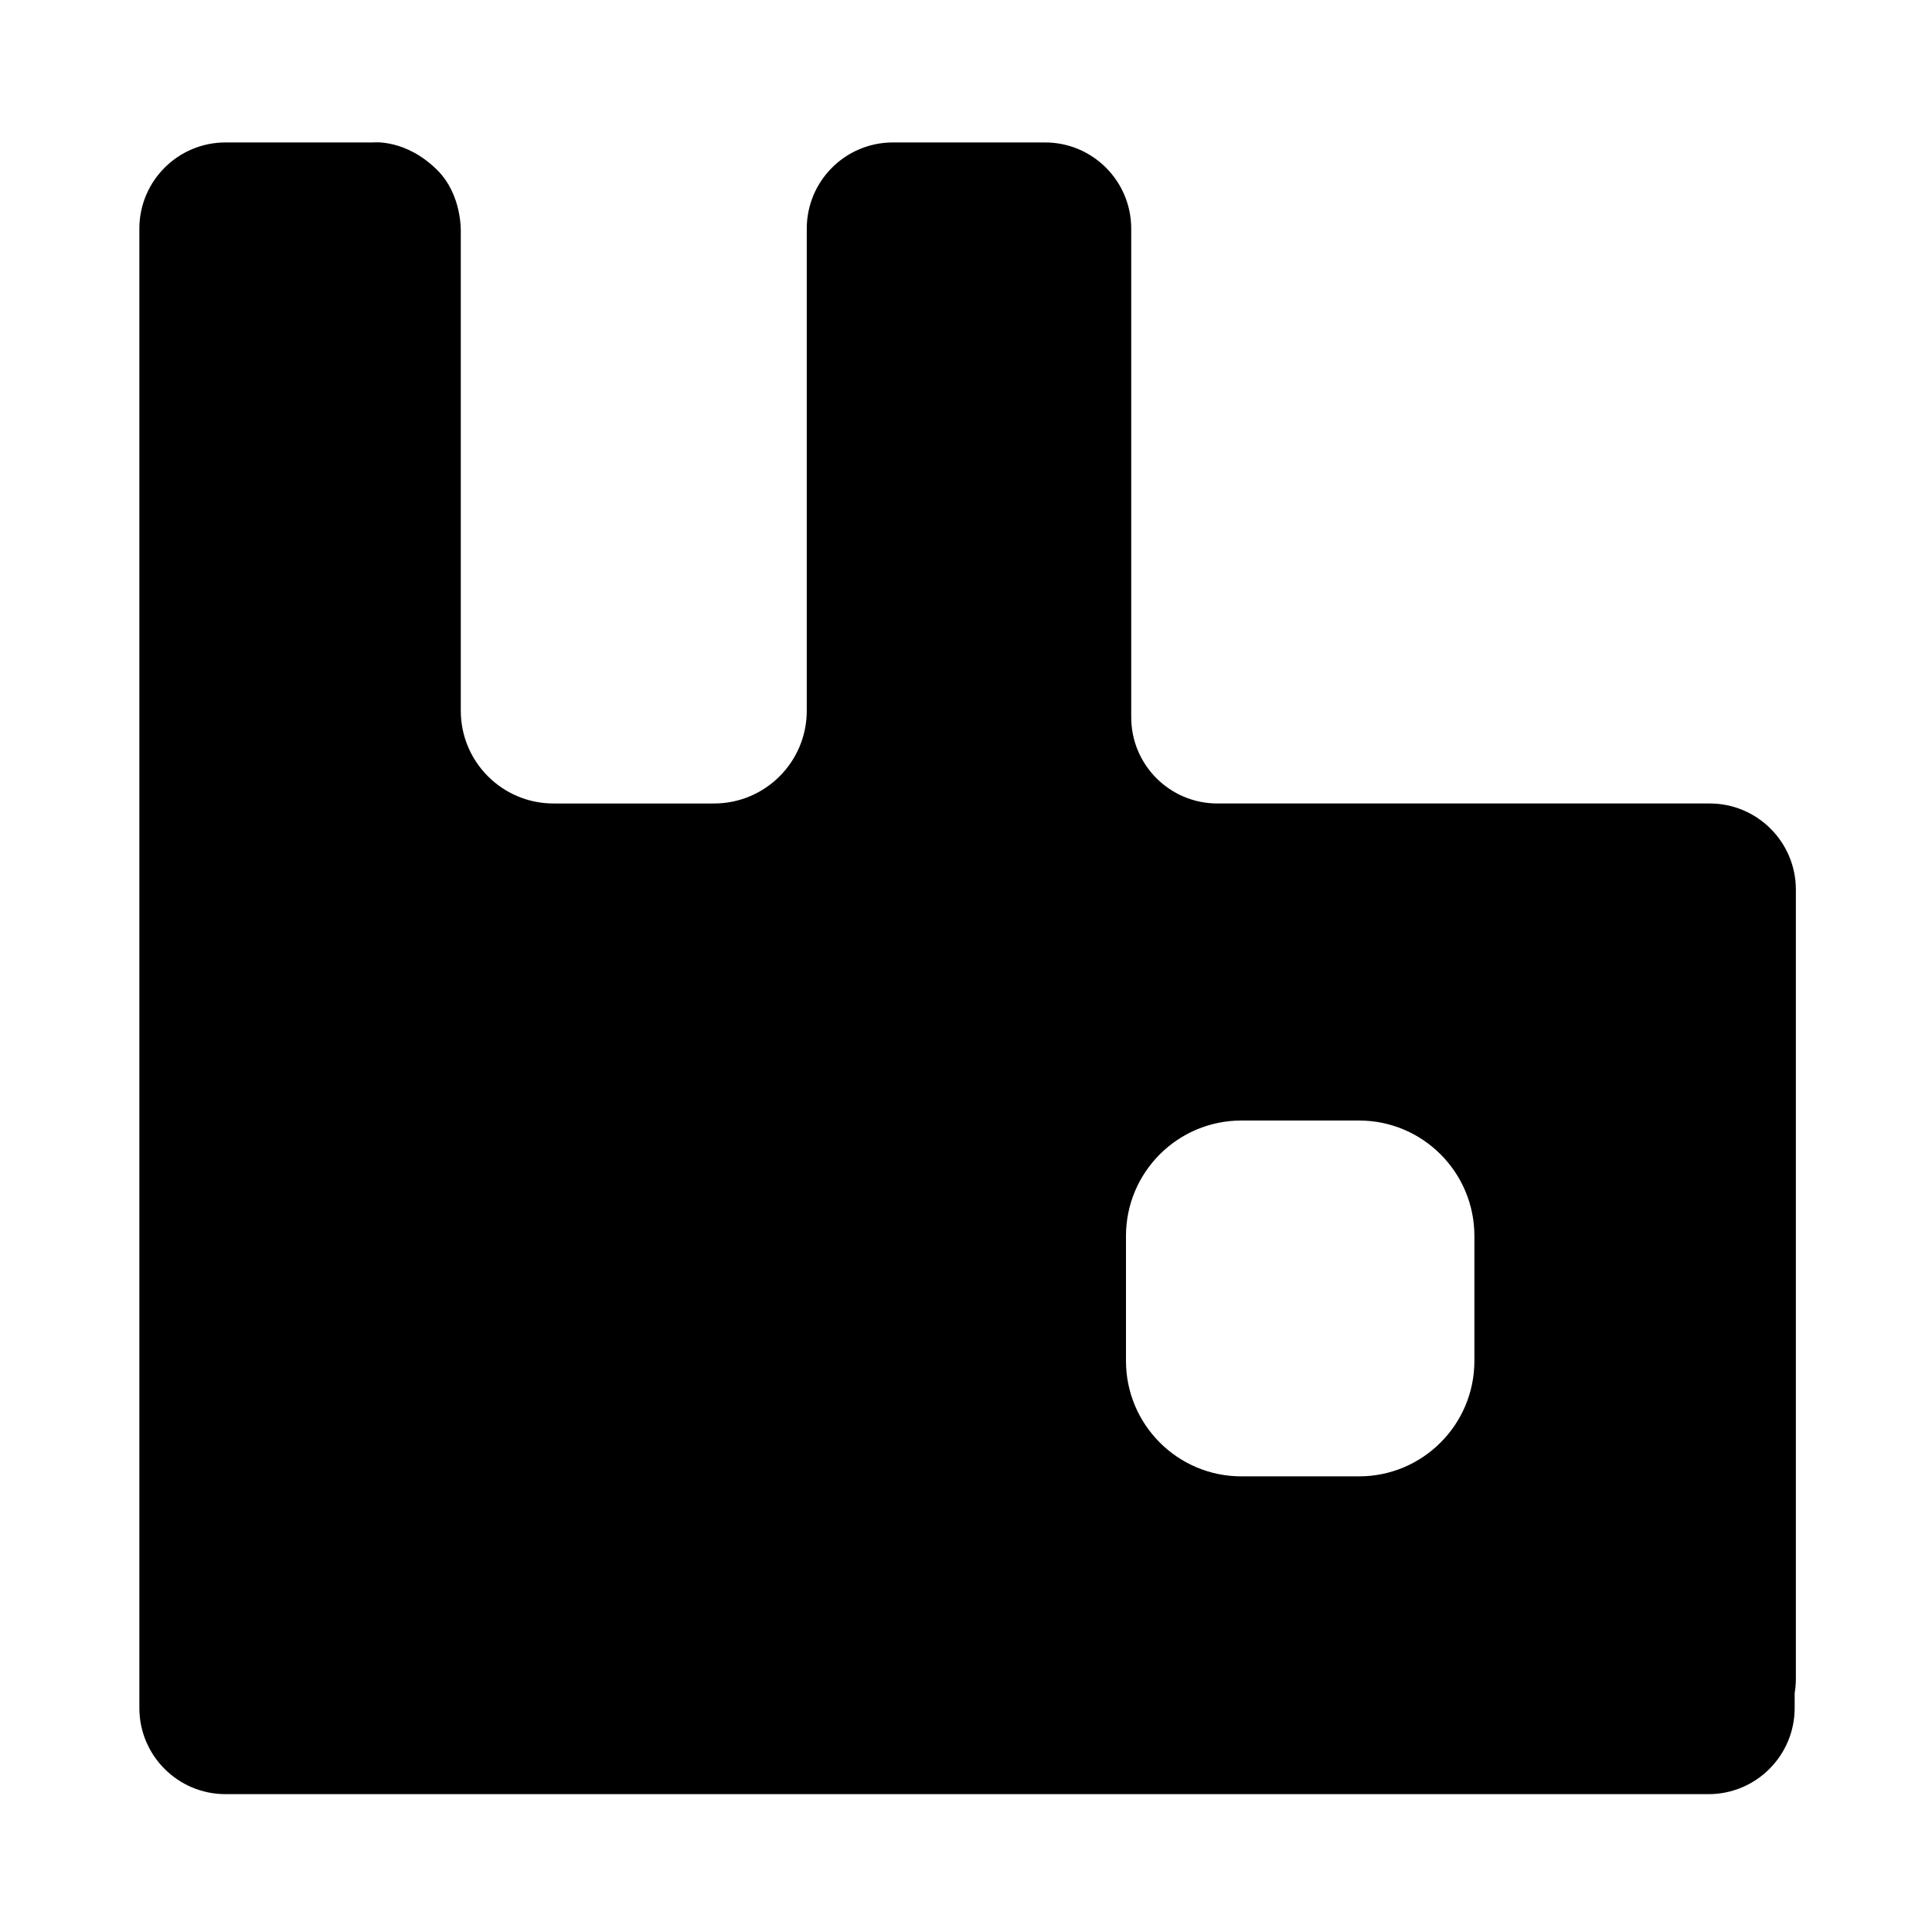
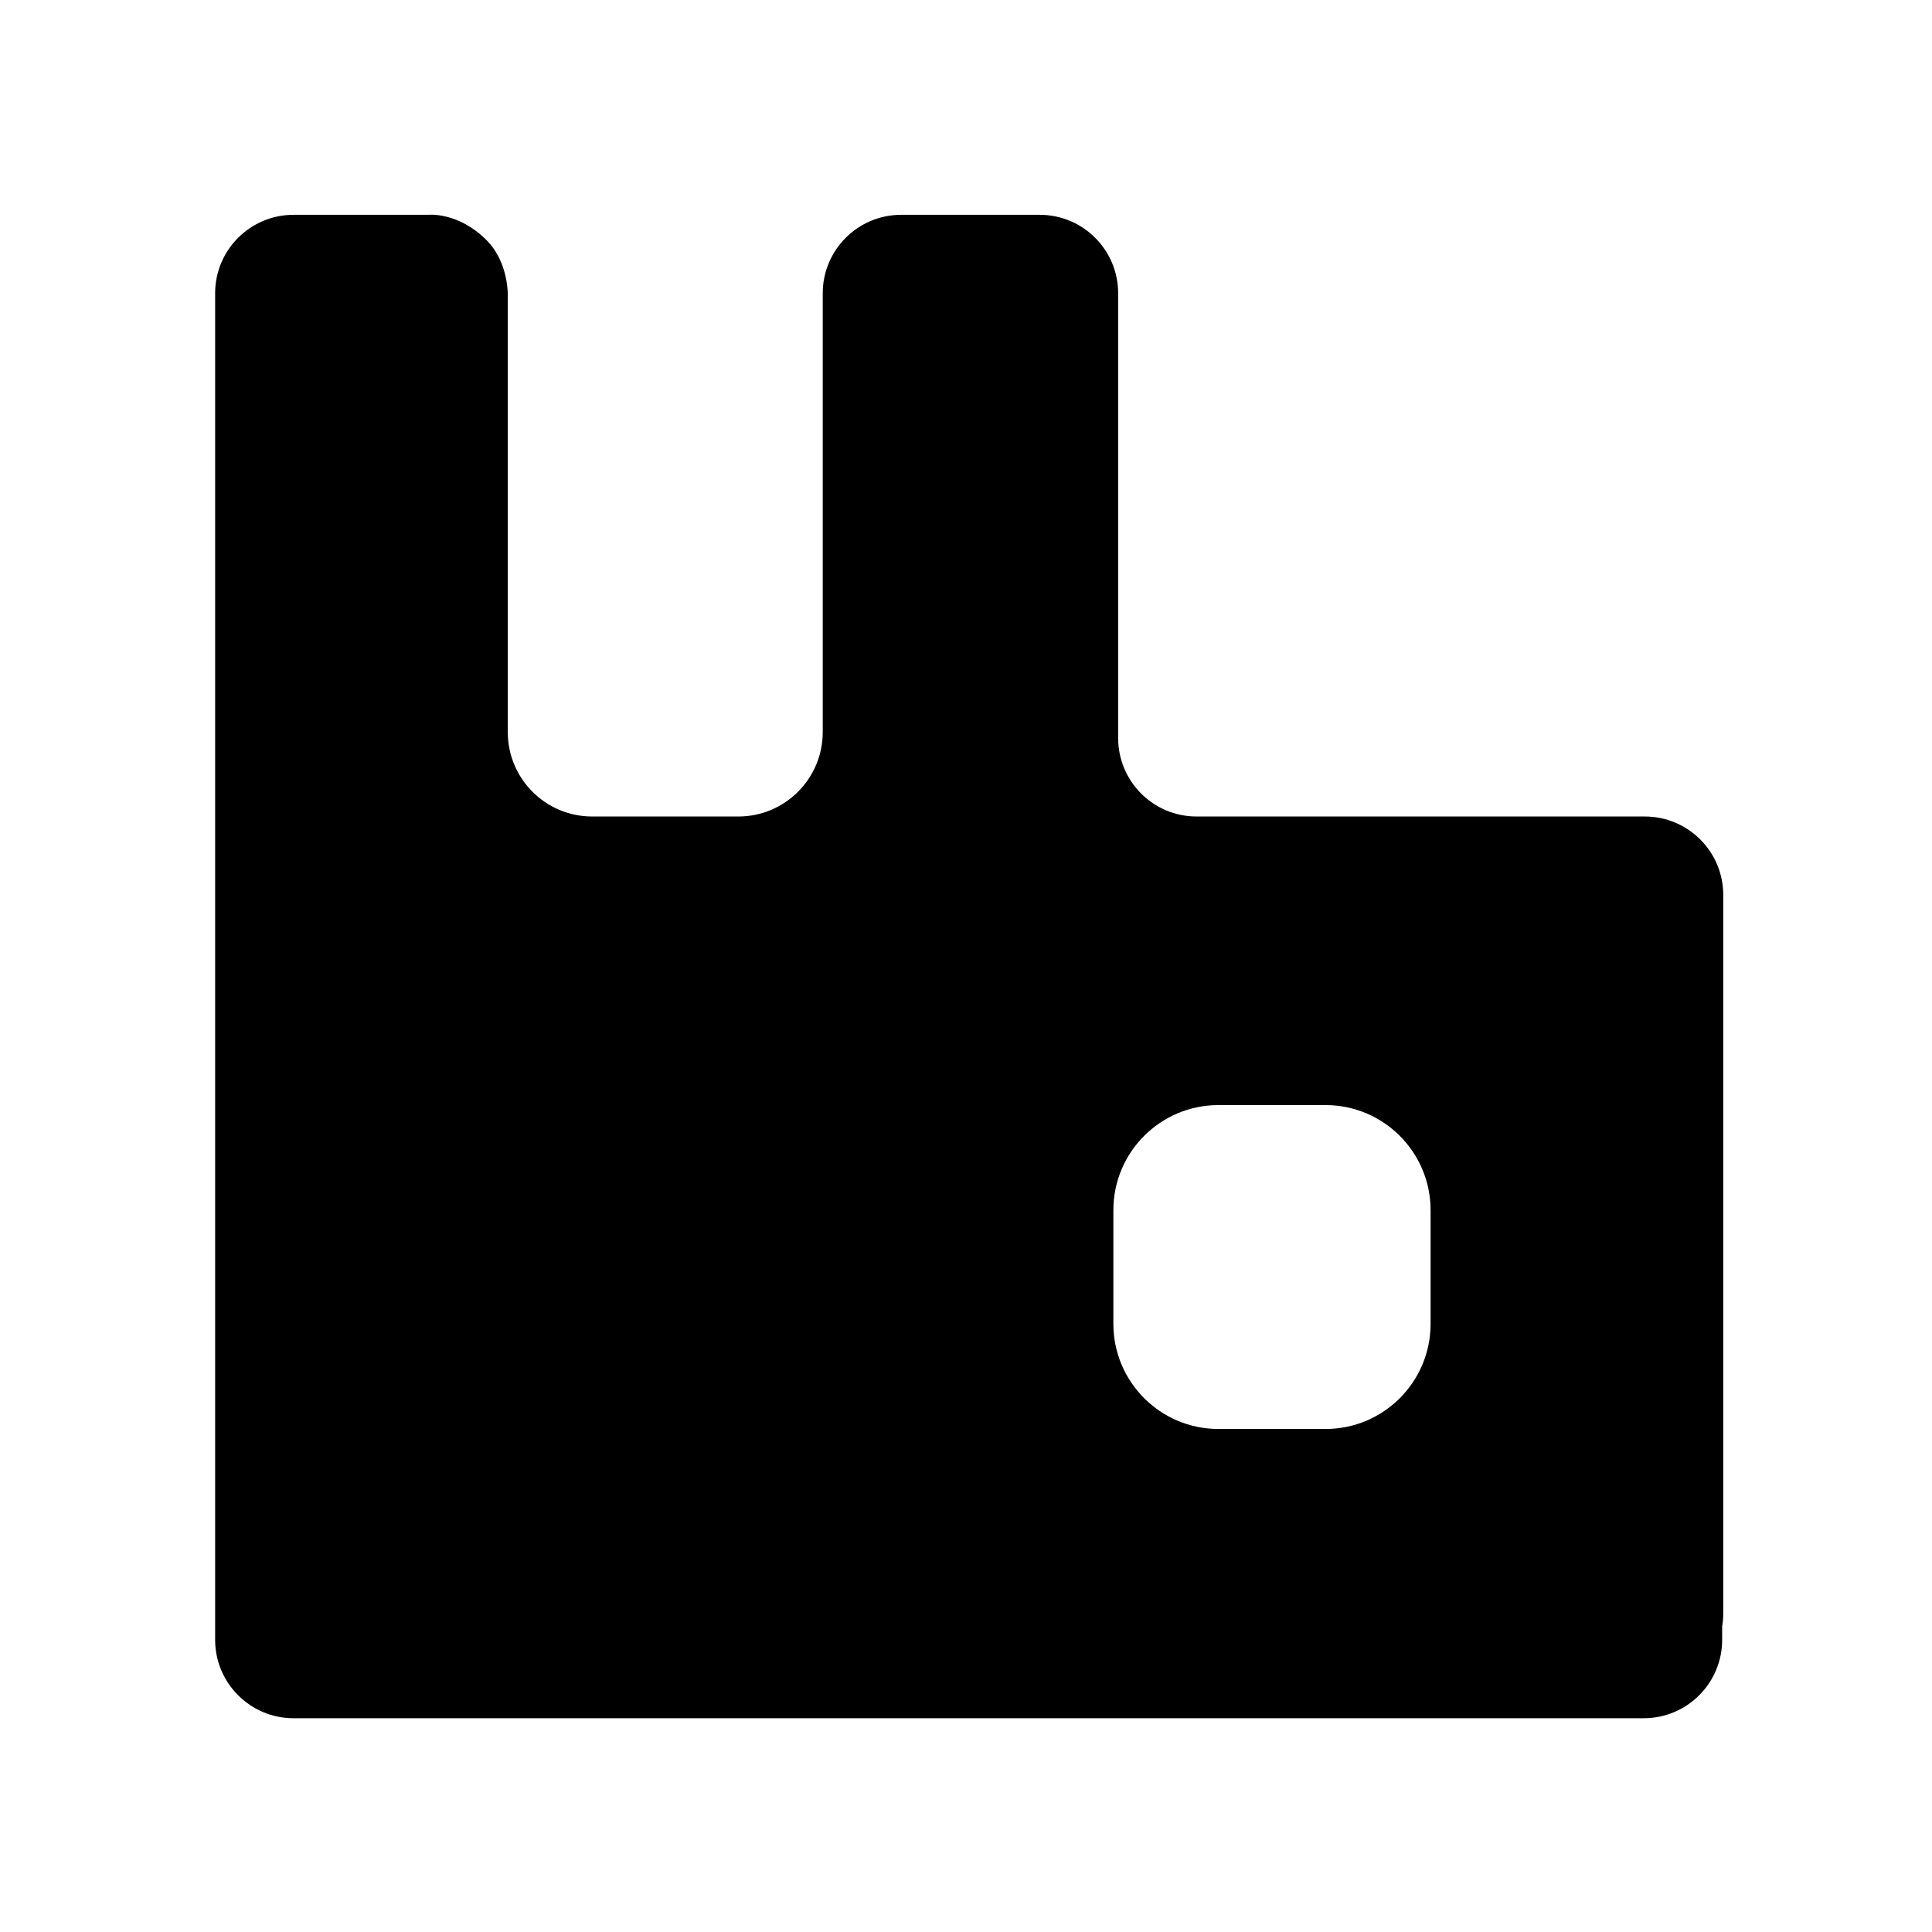
<svg xmlns="http://www.w3.org/2000/svg" width="560px" height="560px" viewBox="0 0 560 560" version="1.1">
  <defs />
  <g id="Page-1" stroke="none" stroke-width="1" fill="none" fill-rule="evenodd">
    <g id="p-rabbitmq" fill="#000000">
-       <g id="Group" transform="translate(40, 41)">
-         <g transform="translate(0.274679, 0.289265)" id="Shape">
-           <path d="M387.088,316.978 C387.088,298.489 372.111,283.5 353.634,283.5 L319.549,283.5 C301.073,283.5 286.095,298.489 286.095,316.978 L286.095,353.163 C286.095,371.652 301.073,386.641 319.549,386.641 L353.634,386.641 C372.111,386.641 387.088,371.652 387.088,353.163 L387.088,316.978 L387.088,316.978 Z M228.526,0 L262.647,0 C276.437,0.001 287.616,11.187 287.616,24.987 L287.616,166.616 C287.616,180.416 298.795,191.603 312.585,191.603 L455.297,191.603 L455.304,191.603 C469.091,191.607 480.266,202.793 480.266,216.59 L480.266,445.31 C480.266,446.733 480.147,448.129 479.918,449.487 L479.918,453.768 C479.918,467.567 468.739,478.754 454.949,478.754 L25.088,478.754 C11.298,478.754 0.119,467.567 0.119,453.768 L0.119,24.988 C0.119,11.188 11.298,0.001 25.088,0.001 L67.892,0.001 C67.892,0.001 77.453,-1.085 86.611,8.154 C93.637,15.242 93.286,25.736 93.286,25.736 L93.286,164.709 C93.286,179.563 105.319,191.604 120.162,191.604 L166.693,191.604 C181.536,191.604 193.569,179.563 193.569,164.709 L193.569,24.988 C193.569,11.188 204.747,0.002 218.538,0.001 L228.526,0.001 L228.526,0 Z" />
+       <g id="Group" transform="translate(62, 62)">
+         <g transform="translate(0.250073, 0.263298)" id="Shape">
+           <path d="M352.412,288.523 C352.412,271.693 338.776,258.05 321.955,258.05 L290.923,258.05 C274.102,258.05 260.466,271.693 260.466,288.523 L260.466,321.459 C260.466,338.289 274.102,351.932 290.923,351.932 L321.955,351.932 C338.776,351.932 352.412,338.289 352.412,321.459 L352.412,288.523 L352.412,288.523 Z M208.054,0 L239.118,0 C251.673,0.001 261.85,10.183 261.85,22.744 L261.85,151.659 C261.85,164.22 272.028,174.403 284.582,174.403 L414.51,174.403 L414.516,174.403 C427.068,174.407 437.242,184.588 437.242,197.146 L437.242,405.335 C437.242,406.63 437.134,407.9 436.926,409.136 L436.926,413.033 C436.926,425.594 426.748,435.776 414.194,435.776 L22.84,435.776 C10.286,435.776 0.108,425.594 0.108,413.033 L0.108,22.744 C0.108,10.183 10.286,0.001 22.84,0.001 L61.81,0.001 C61.81,0.001 70.514,-0.988 78.853,7.422 C85.248,13.873 84.929,23.426 84.929,23.426 L84.929,149.923 C84.929,163.443 95.884,174.404 109.397,174.404 L151.76,174.404 C165.273,174.404 176.228,163.443 176.228,149.923 L176.228,22.745 C176.229,10.184 186.406,0.002 198.96,0.001 L208.053,0.001 L208.054,0 Z" />
        </g>
      </g>
    </g>
  </g>
</svg>
